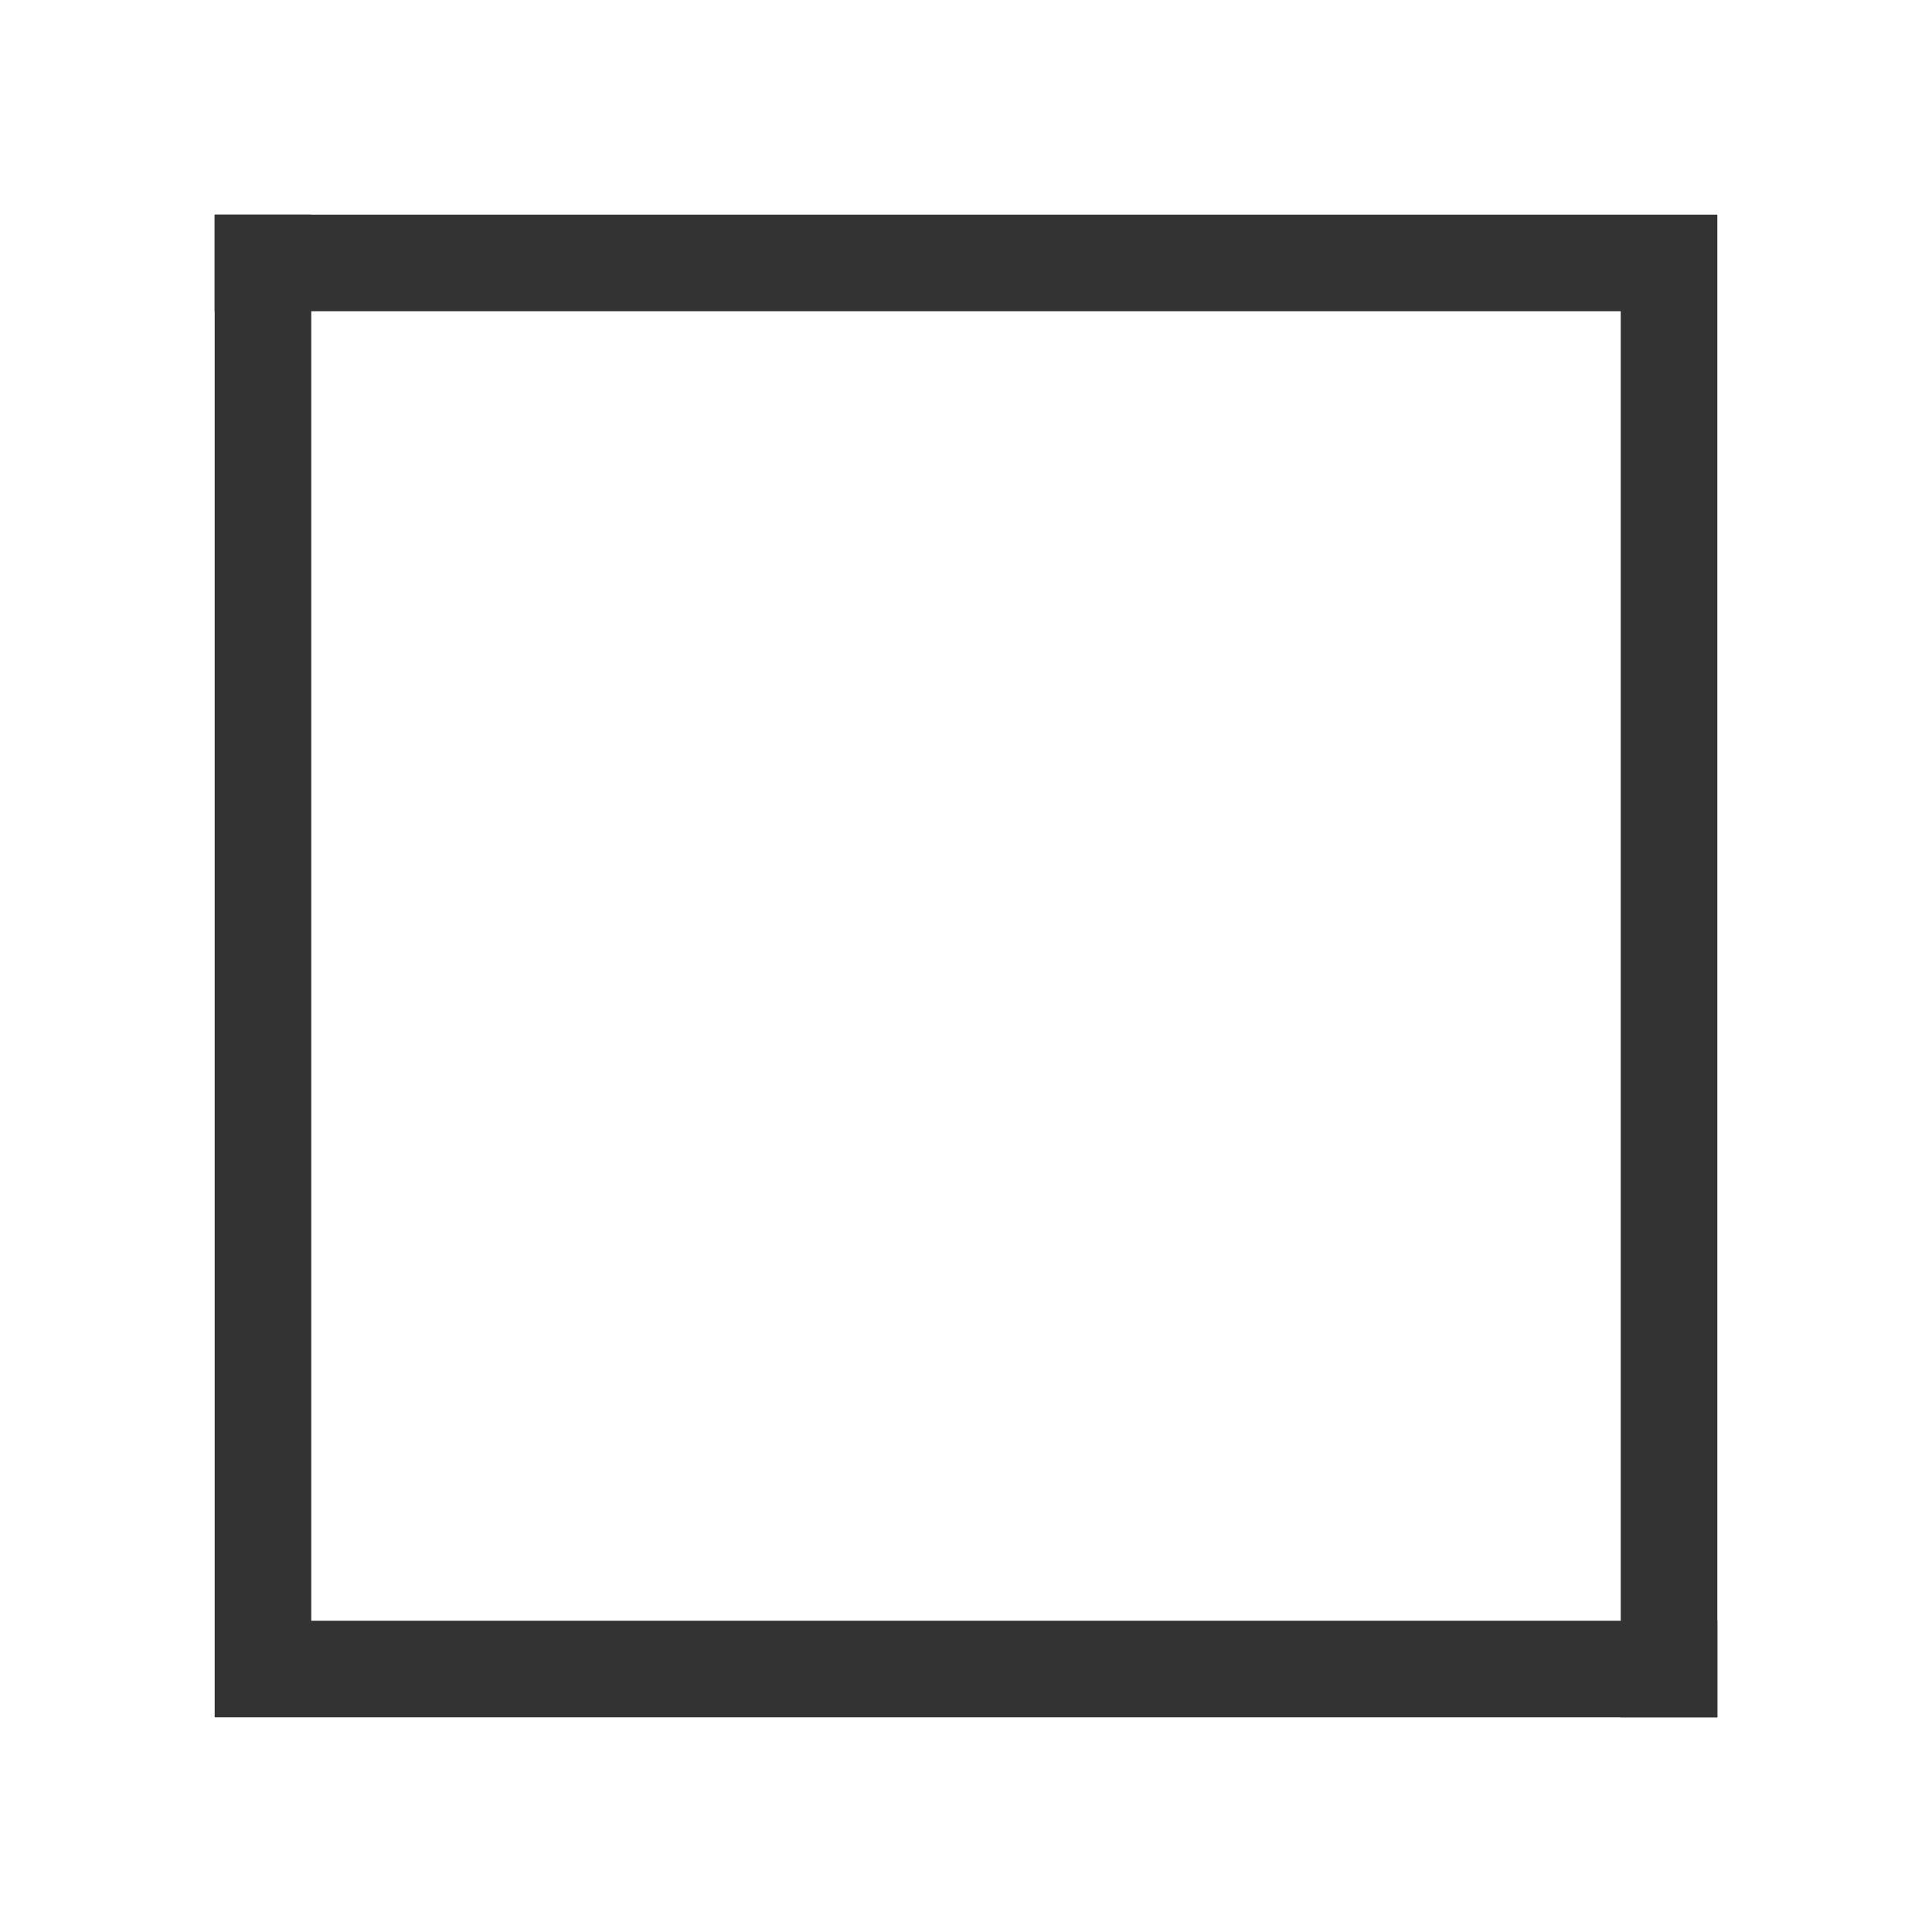
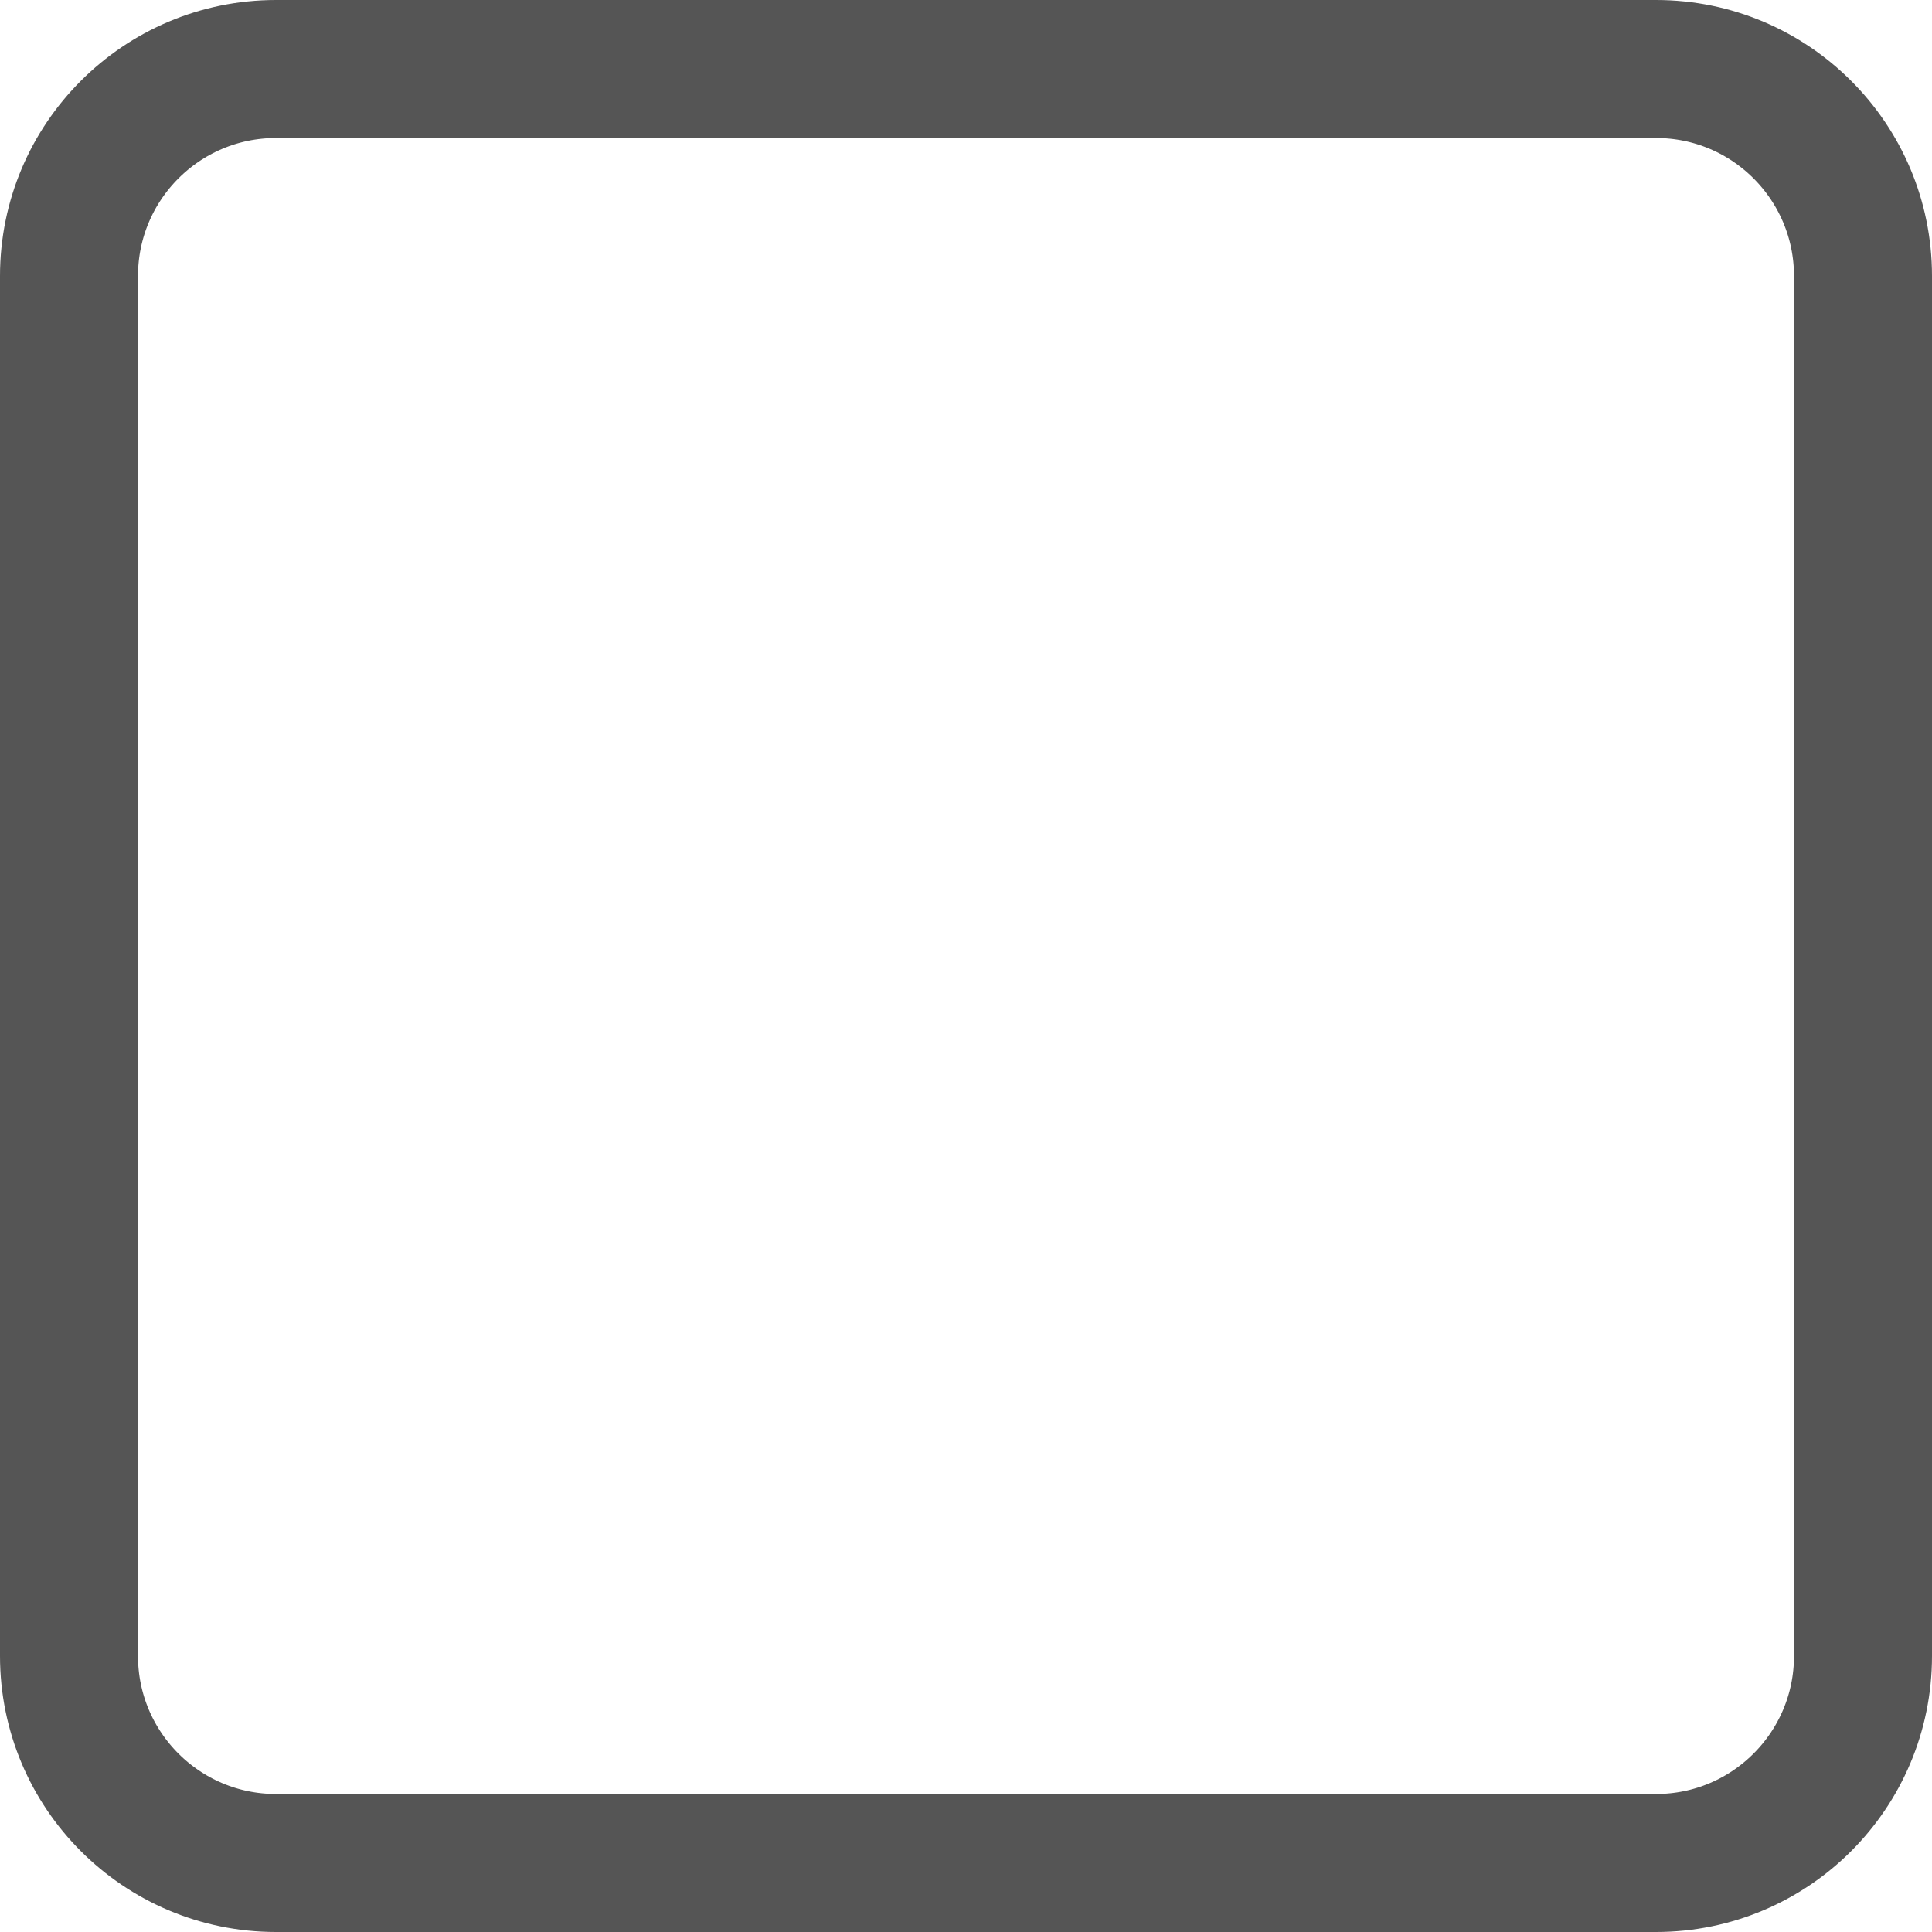
- <svg x="0px" y="0px" width="18px" height="18px" viewBox="0 0 18 18" enable-background="new 0 0 18 18" xml:space="preserve">
-   <path d="M2,2 h14 v14 h-0.9 v-13.1 h-13.1 z" fill="#333" />
-   <path d="M16,16 h-14 v-14 h0.9 v13.1 h13.1 z" fill="#333" />
+ <svg xmlns="http://www.w3.org/2000/svg" width="14" height="14" viewBox="0 0 14 14">
+   <g fill="none" stroke="#555" stroke-width="1">
+     <rect width="14" height="14" rx="2" stroke="none" />
+     <rect x="0.5" y="0.5" width="13" height="13" rx="1.5" fill="none" />
+   </g>
</svg>
